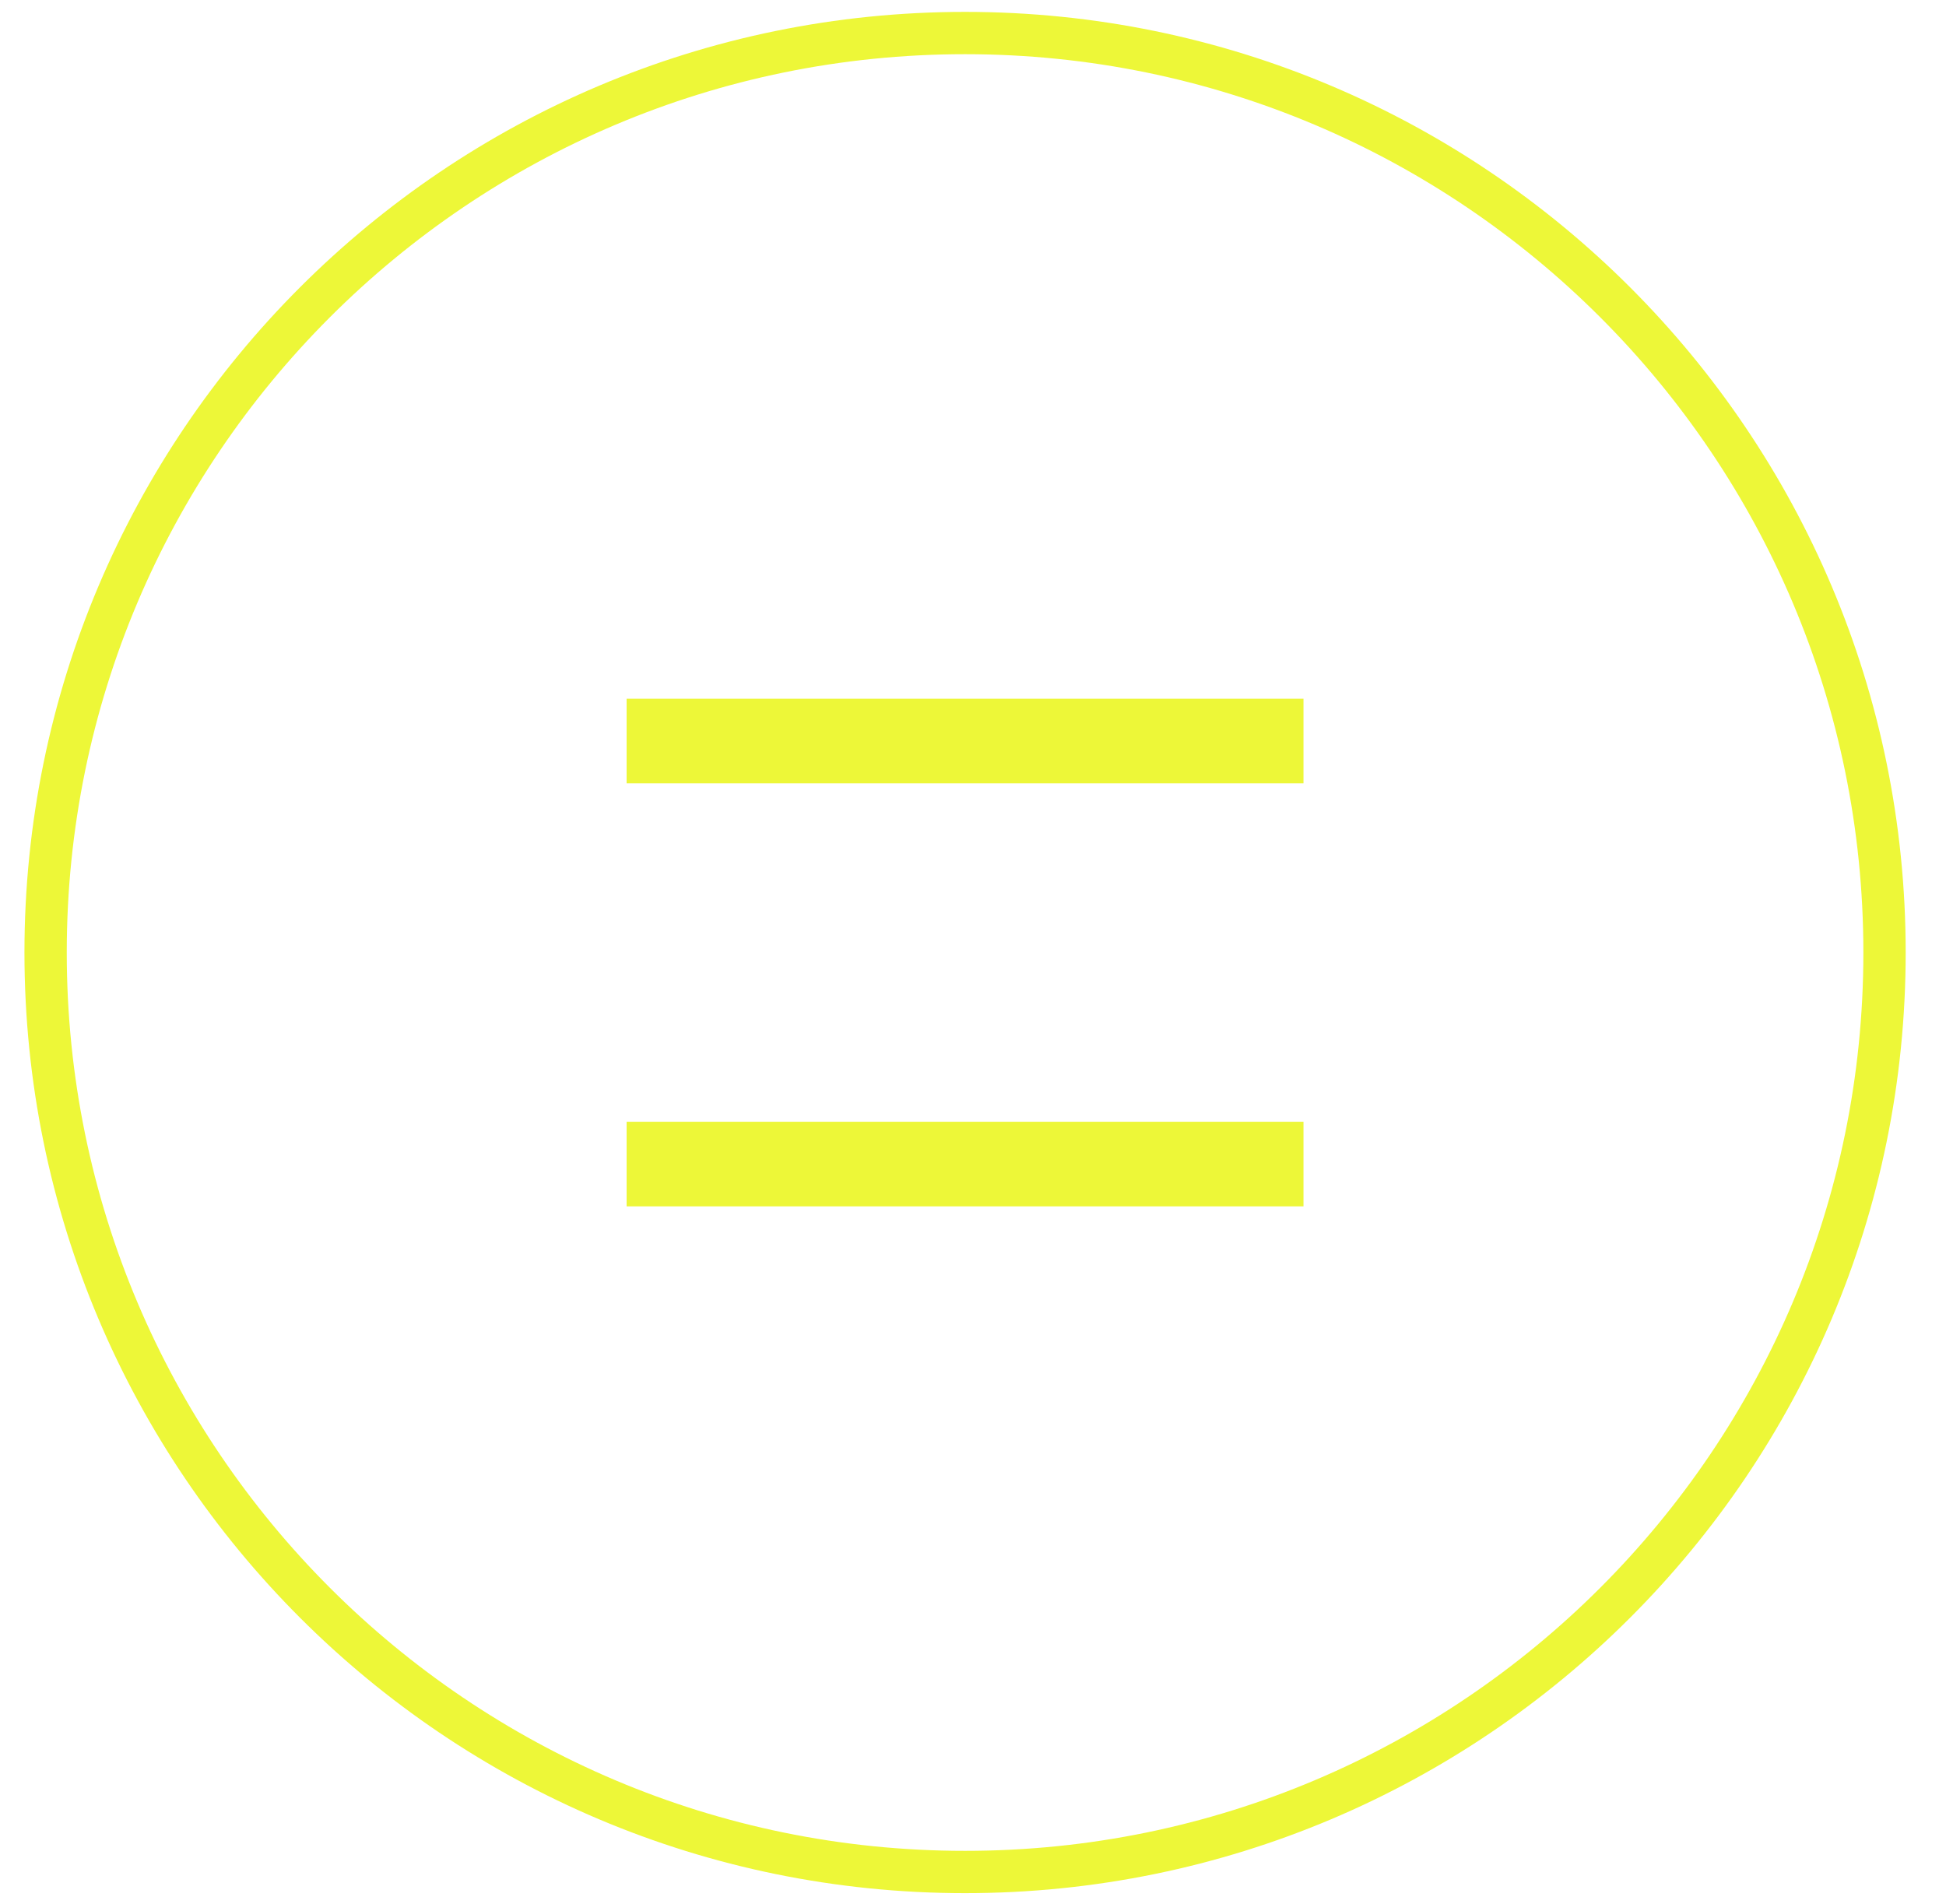
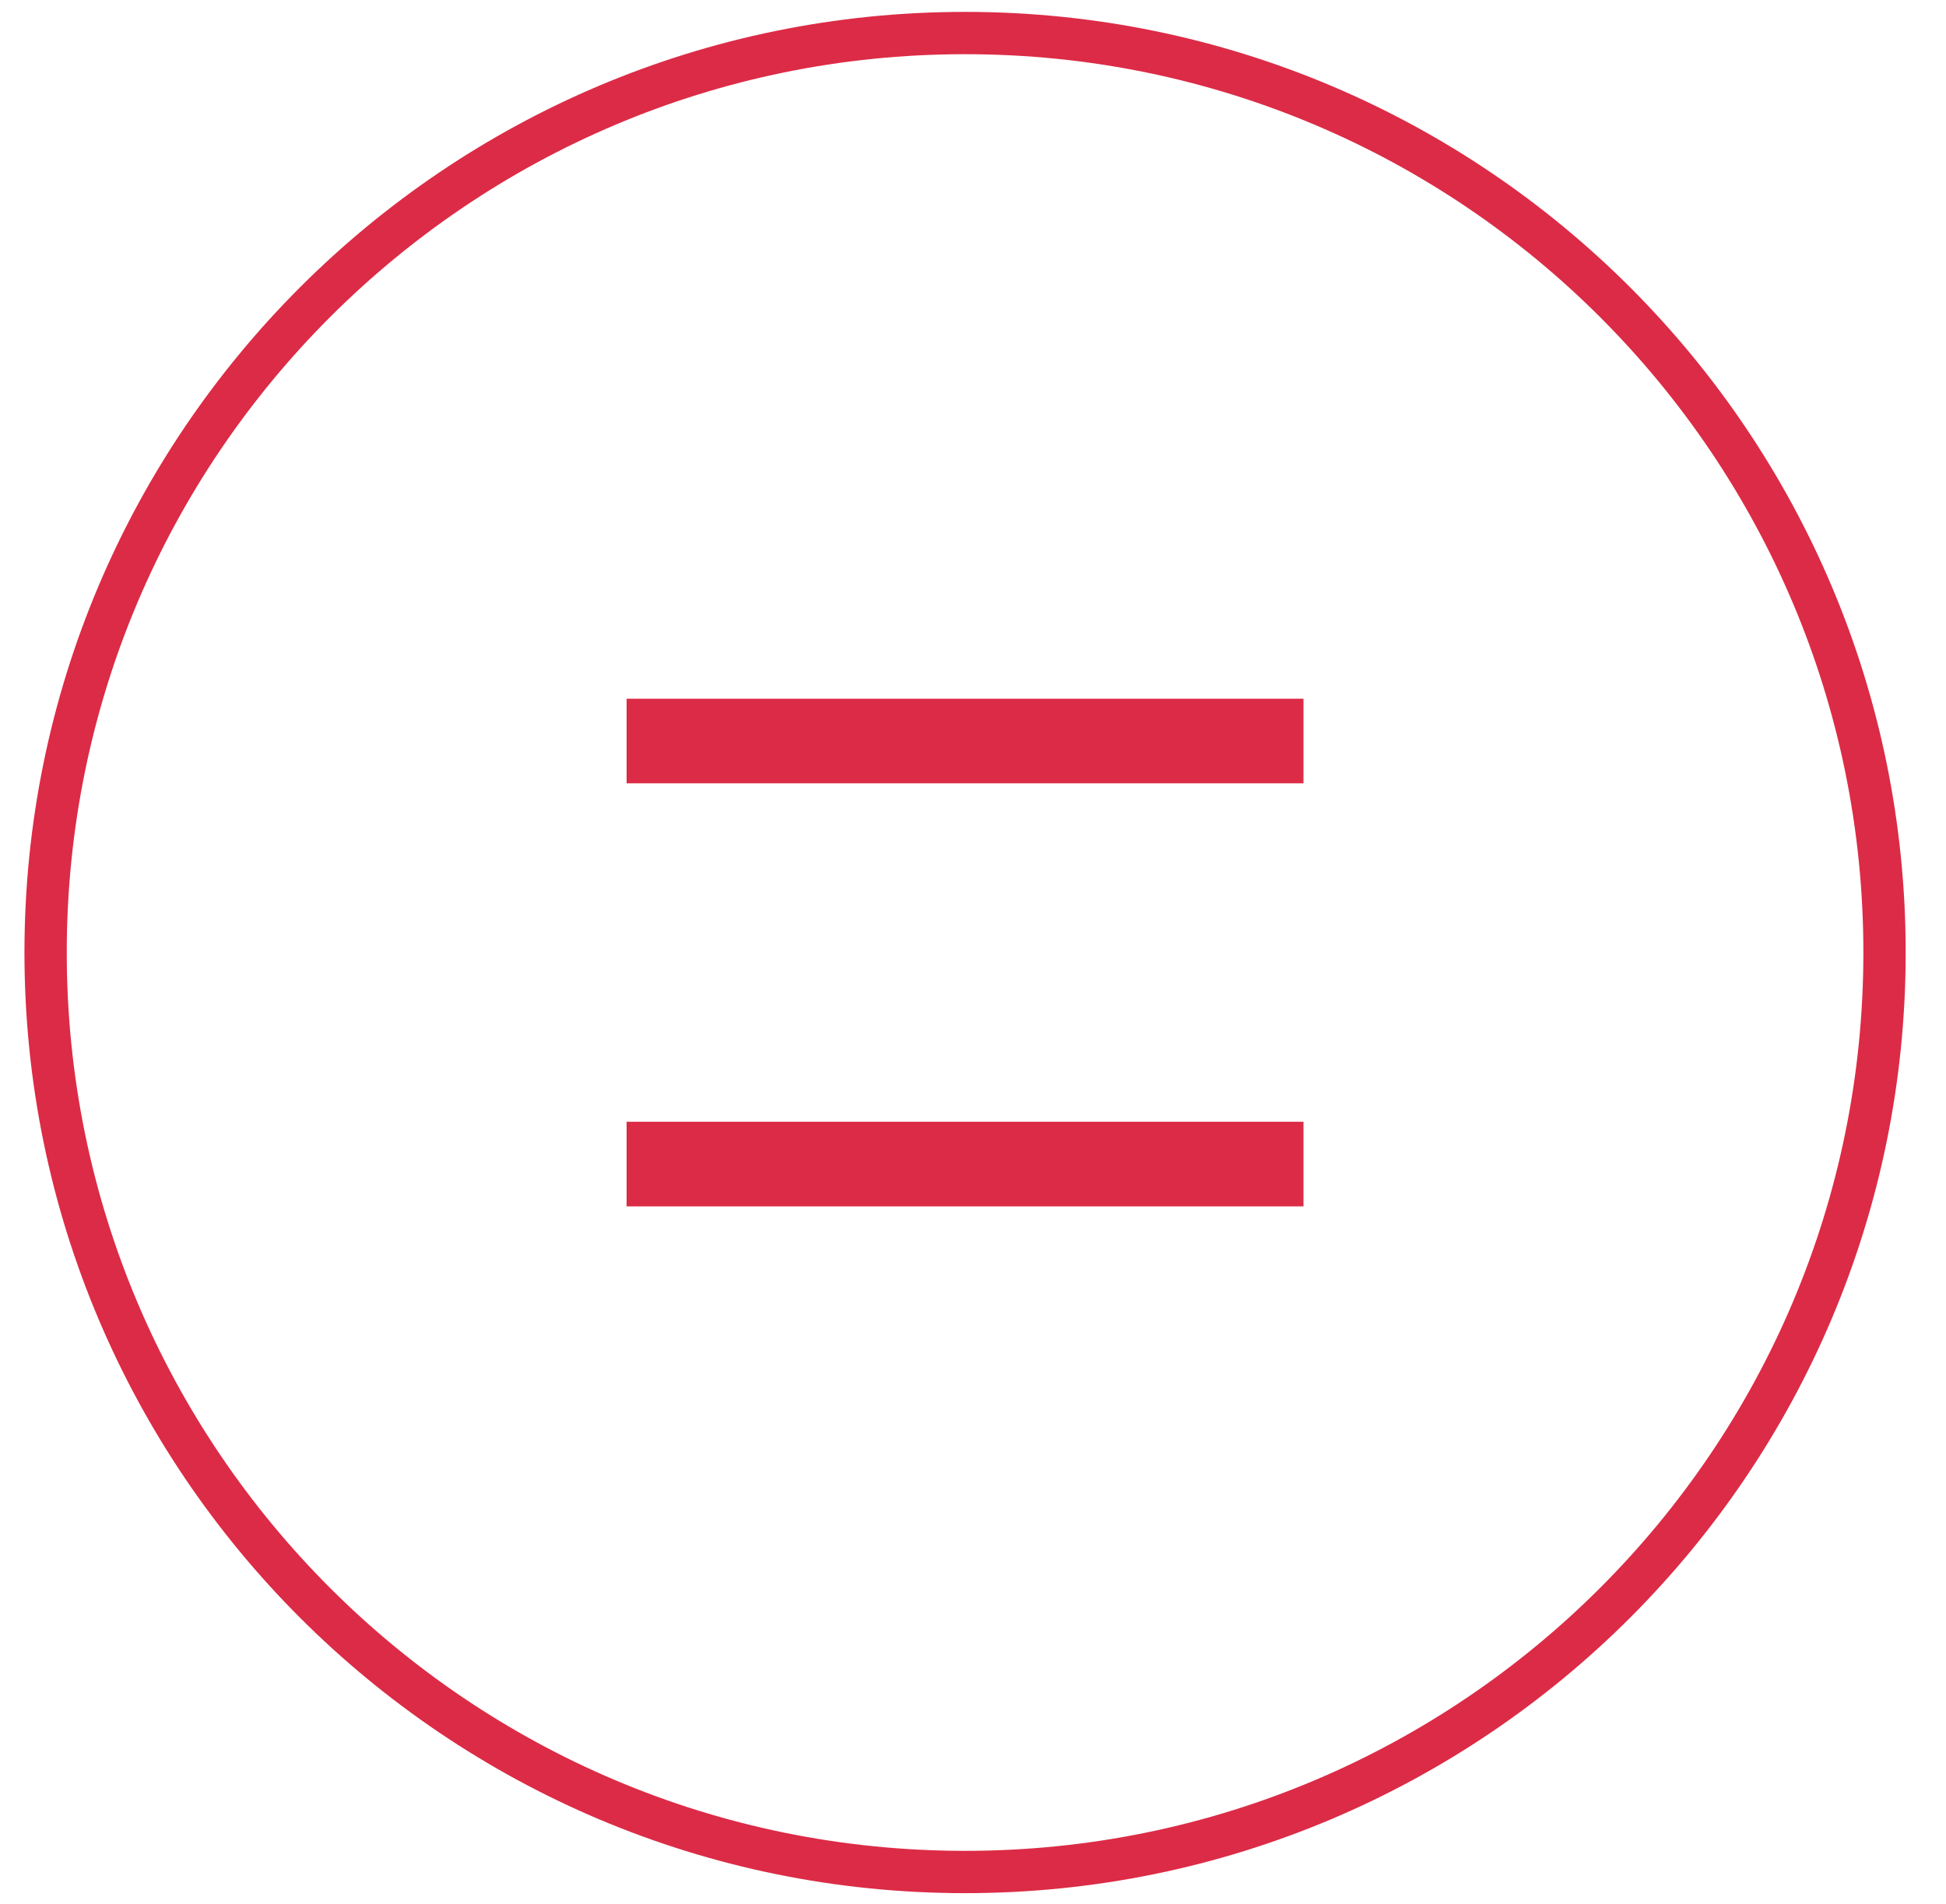
<svg xmlns="http://www.w3.org/2000/svg" width="46" height="45" viewBox="0 0 46 45" fill="none">
-   <rect x="14.812" y="16.516" width="16" height="2" fill="#EDF738" />
-   <rect x="14.812" y="26.516" width="16" height="2" fill="#EDF738" />
-   <rect x="1.078" y="0.781" width="43.469" height="43.469" rx="21.734" stroke="#EDF738" />
+   <rect x="14.812" y="16.516" width="16" height="2" fill="#DC2B46" />
+   <rect x="14.812" y="26.516" width="16" height="2" fill="#DC2B46" />
+   <rect x="1.078" y="0.781" width="43.469" height="43.469" rx="21.734" stroke="#DC2B46" />
</svg>
